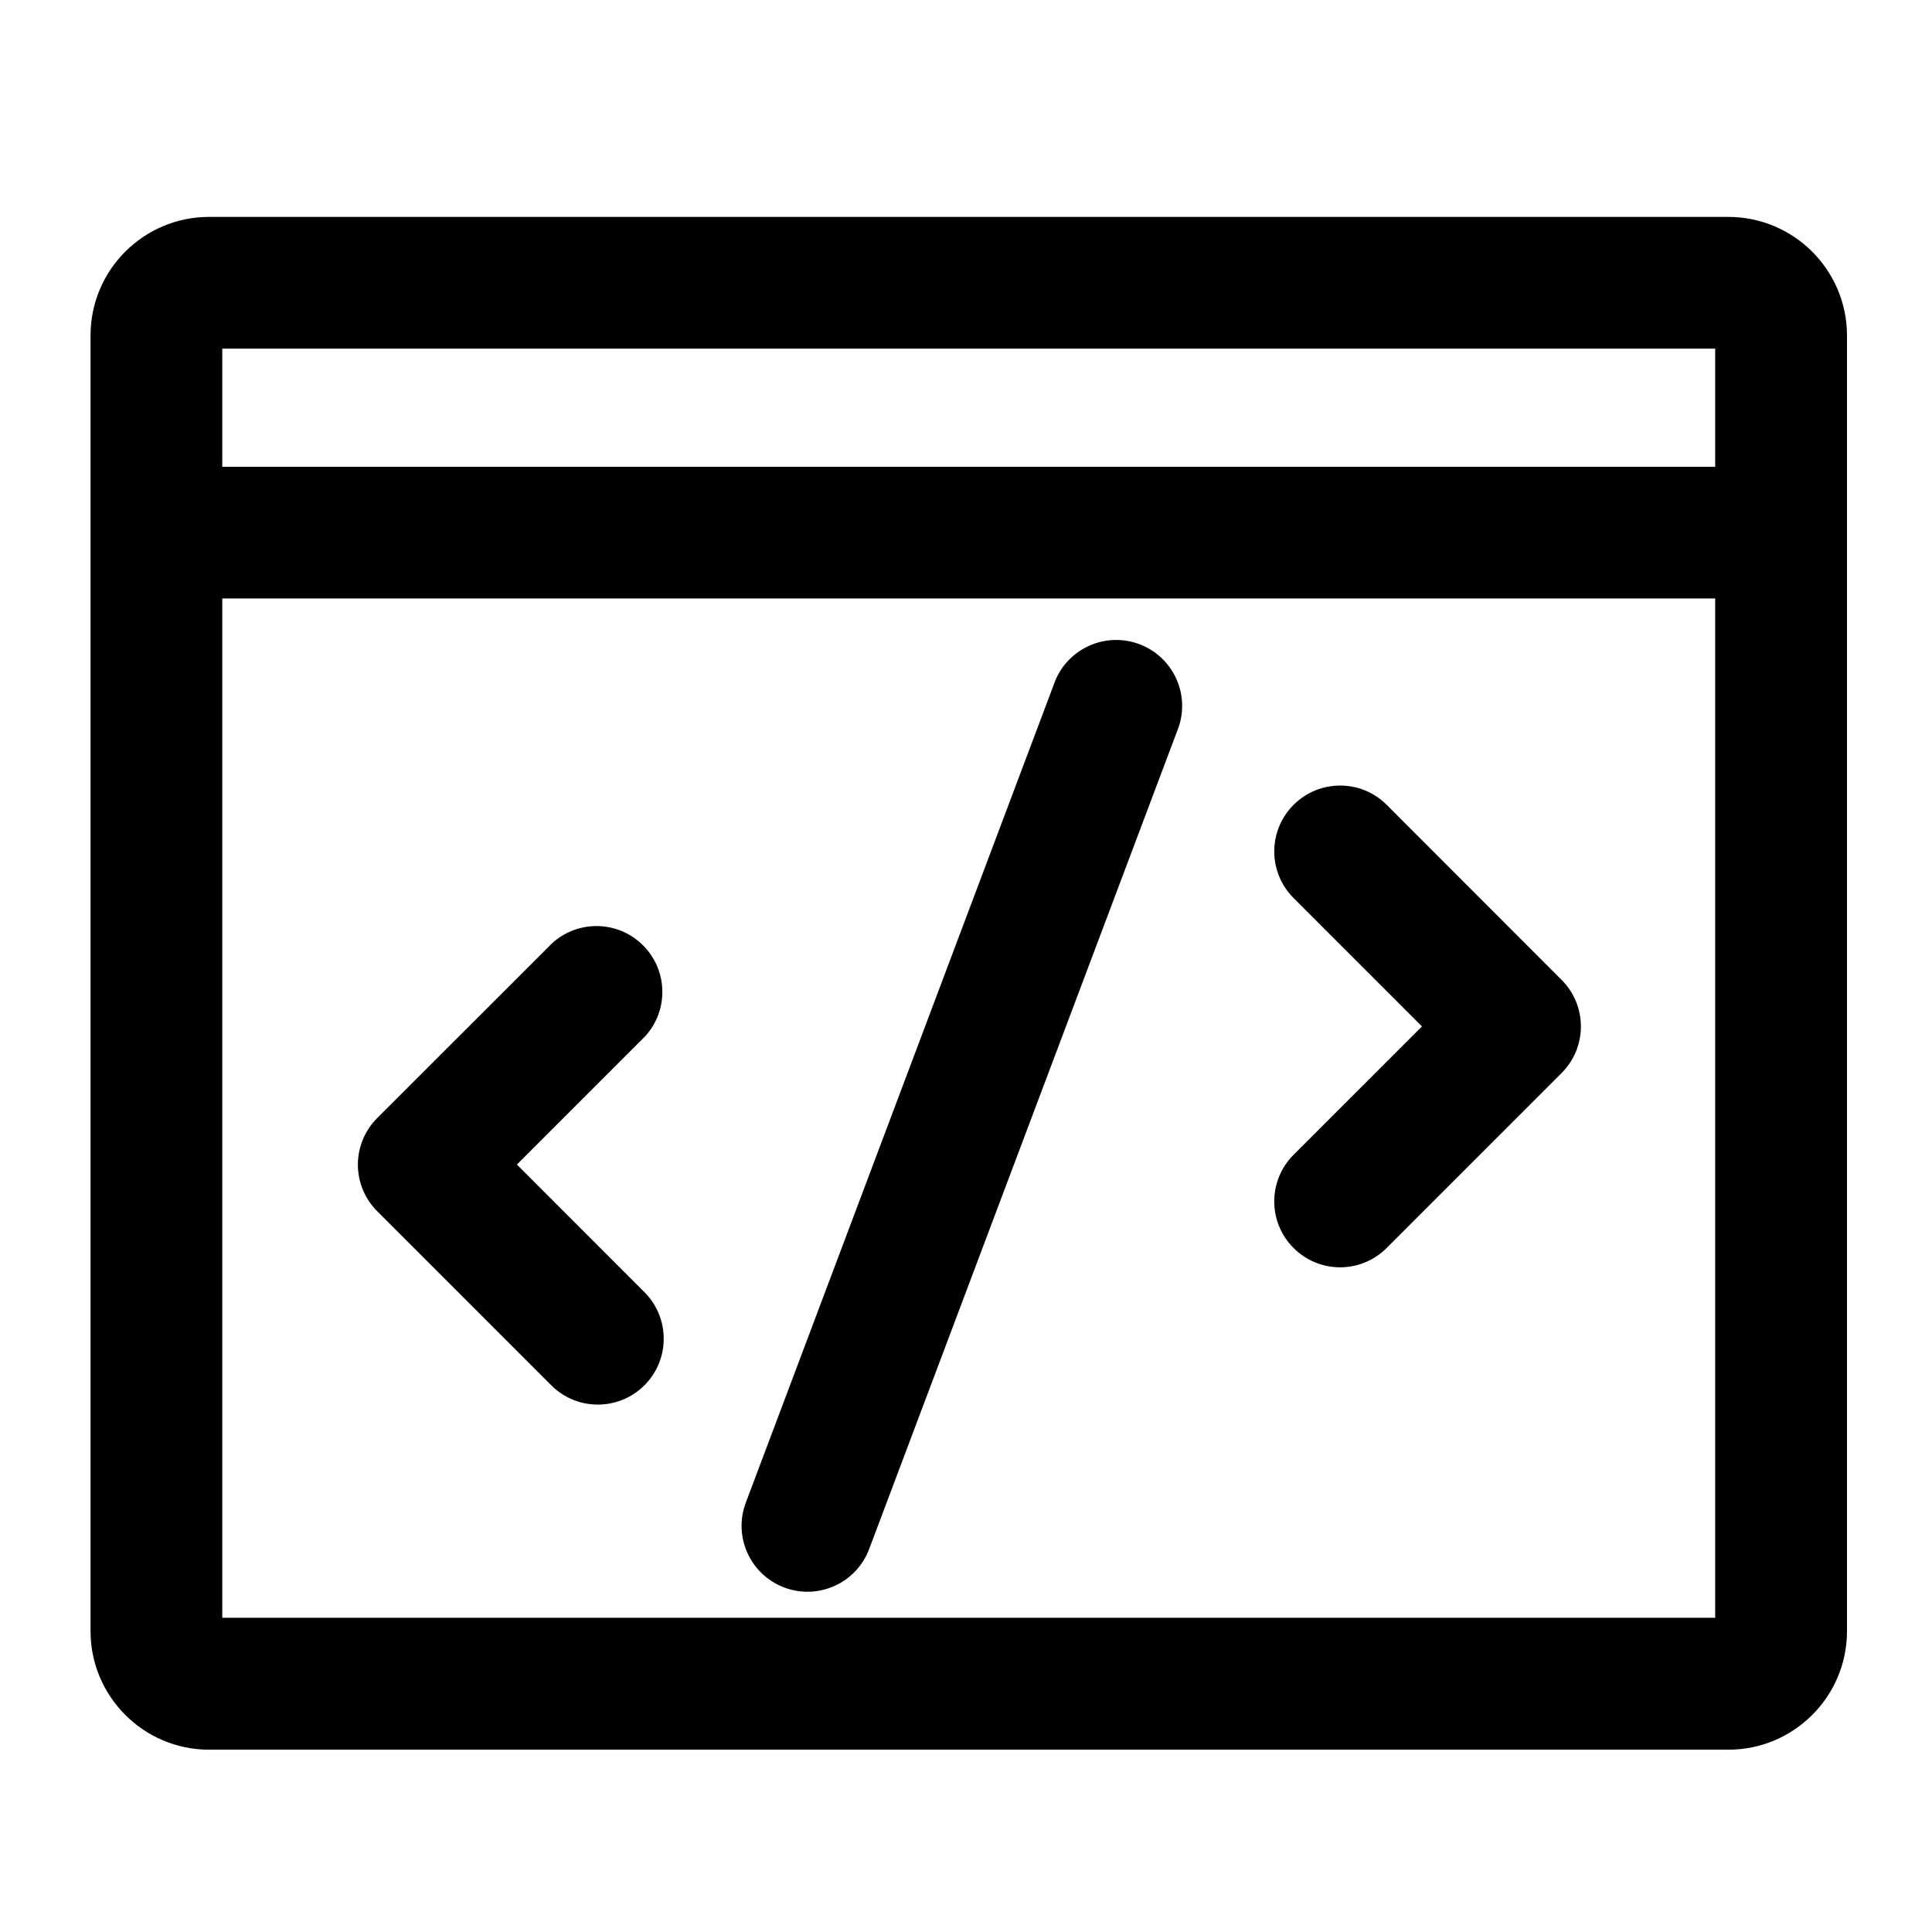
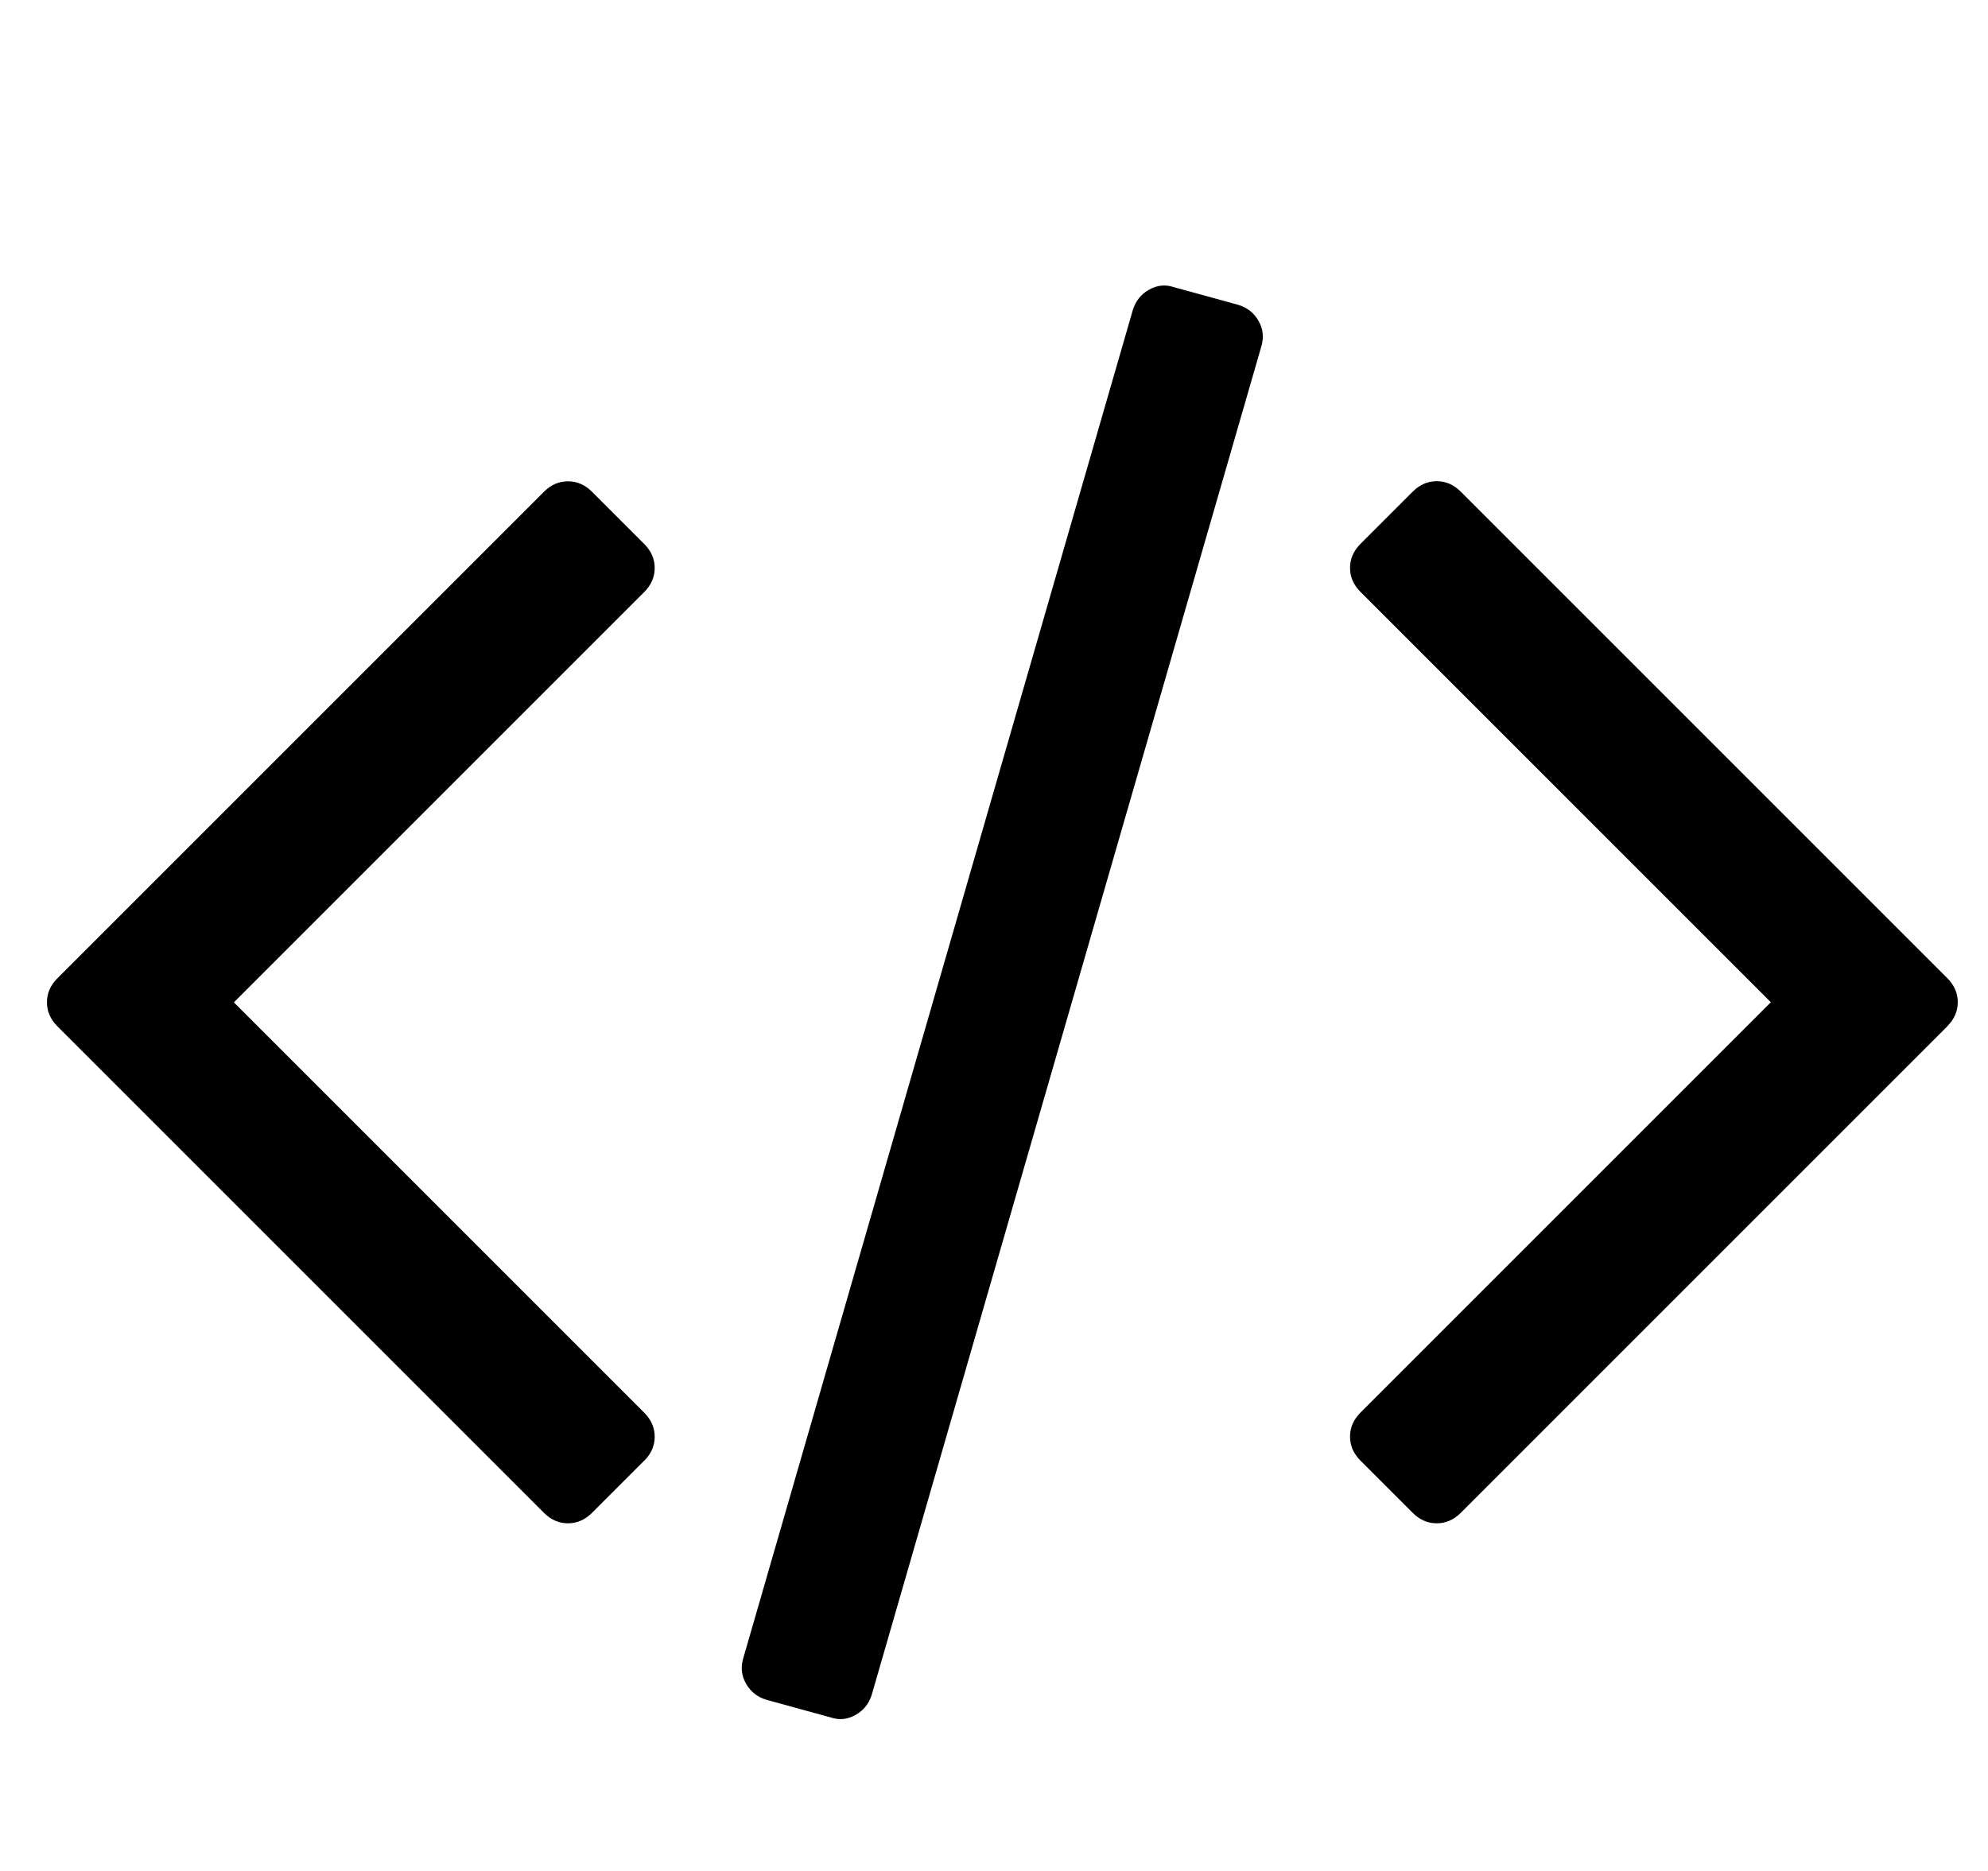
- <svg xmlns="http://www.w3.org/2000/svg" t="1600745867385" class="icon" viewBox="0 0 1024 1024" version="1.1" p-id="5535" width="200" height="200">
+ <svg xmlns="http://www.w3.org/2000/svg" t="1602730089437" class="icon" viewBox="0 0 1088 1024" version="1.1" p-id="2195" width="212.5" height="200">
  <defs>
    <style type="text/css" />
  </defs>
-   <path d="M916.108 114.967H110.778a62.836 62.836 0 0 0-62.79 62.79v686.778c0 34.63 28.16 62.836 62.79 62.836h805.329c34.63 0 62.836-28.16 62.836-62.836V177.711a62.929 62.929 0 0 0-62.836-62.743z m-7.028 69.818v62.65h-791.273V184.785h791.273z m-791.273 672.721V317.207h791.273v540.253h-791.273z m506.88-472.064L460.66 821.062a34.909 34.909 0 1 1-65.35-24.669l163.98-435.572a34.956 34.956 0 0 1 65.396 24.623zM341.969 549.236l-68.003 68.003 68.003 68.049a34.909 34.909 0 0 1-49.338 49.385l-92.719-92.719a34.863 34.863 0 0 1 0-49.338l92.719-92.672a34.909 34.909 0 0 1 49.338 49.292z m485.702-29.882a34.909 34.909 0 0 1 0 49.385l-92.719 92.719a34.816 34.816 0 0 1-49.338 0 34.909 34.909 0 0 1 0-49.385l68.049-68.049-68.049-68.049a34.909 34.909 0 1 1 49.385-49.385l92.672 92.765z" p-id="5536" />
+   <path d="M352.576 799.424l-28.576 28.576q-5.728 5.728-13.152 5.728t-13.152-5.728l-266.272-266.272q-5.728-5.728-5.728-13.152t5.728-13.152l266.272-266.272q5.728-5.728 13.152-5.728t13.152 5.728l28.576 28.576q5.728 5.728 5.728 13.152t-5.728 13.152l-224.576 224.576 224.576 224.576q5.728 5.728 5.728 13.152t-5.728 13.152zM690.272 189.728l-213.152 737.728q-2.272 7.424-8.864 11.136t-13.44 1.44l-35.424-9.728q-7.424-2.272-11.136-8.864t-1.44-14.016l213.152-737.728q2.272-7.424 8.864-11.136t13.44-1.44l35.424 9.728q7.424 2.272 11.136 8.864t1.44 14.016zM1065.728 561.728l-266.272 266.272q-5.728 5.728-13.152 5.728t-13.152-5.728l-28.576-28.576q-5.728-5.728-5.728-13.152t5.728-13.152l224.576-224.576-224.576-224.576q-5.728-5.728-5.728-13.152t5.728-13.152l28.576-28.576q5.728-5.728 13.152-5.728t13.152 5.728l266.272 266.272q5.728 5.728 5.728 13.152t-5.728 13.152z" p-id="2196" />
</svg>
